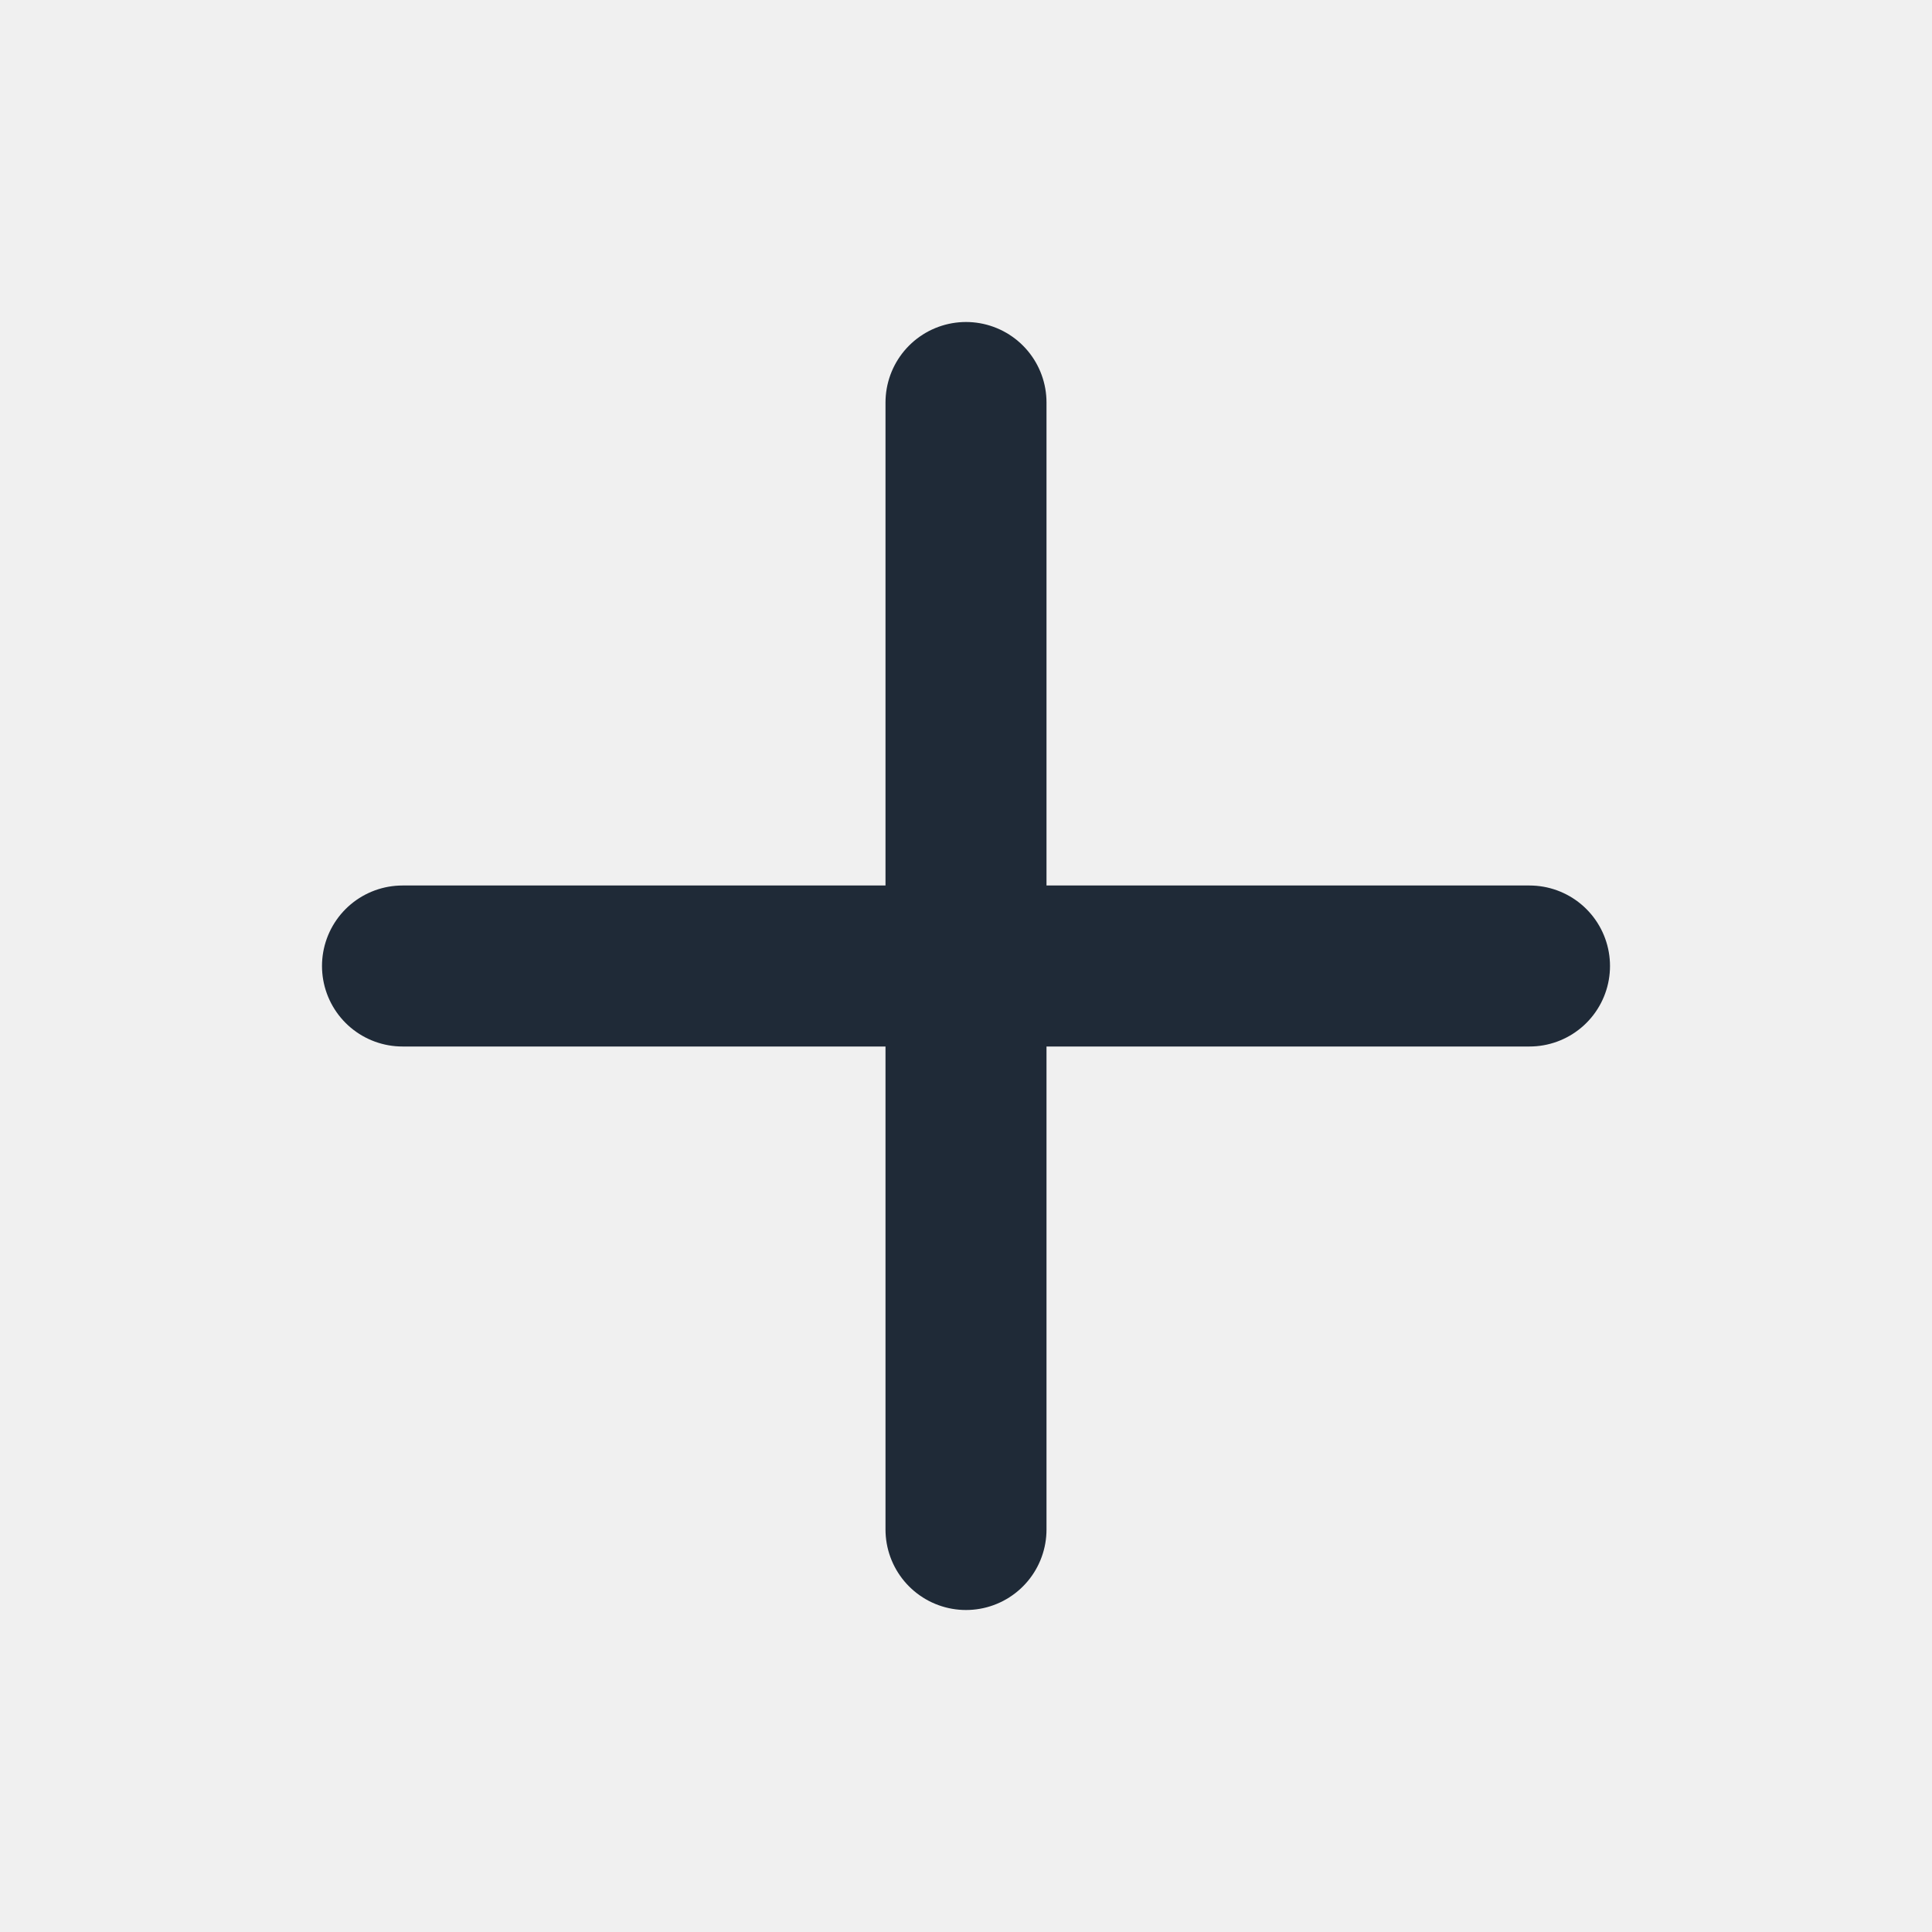
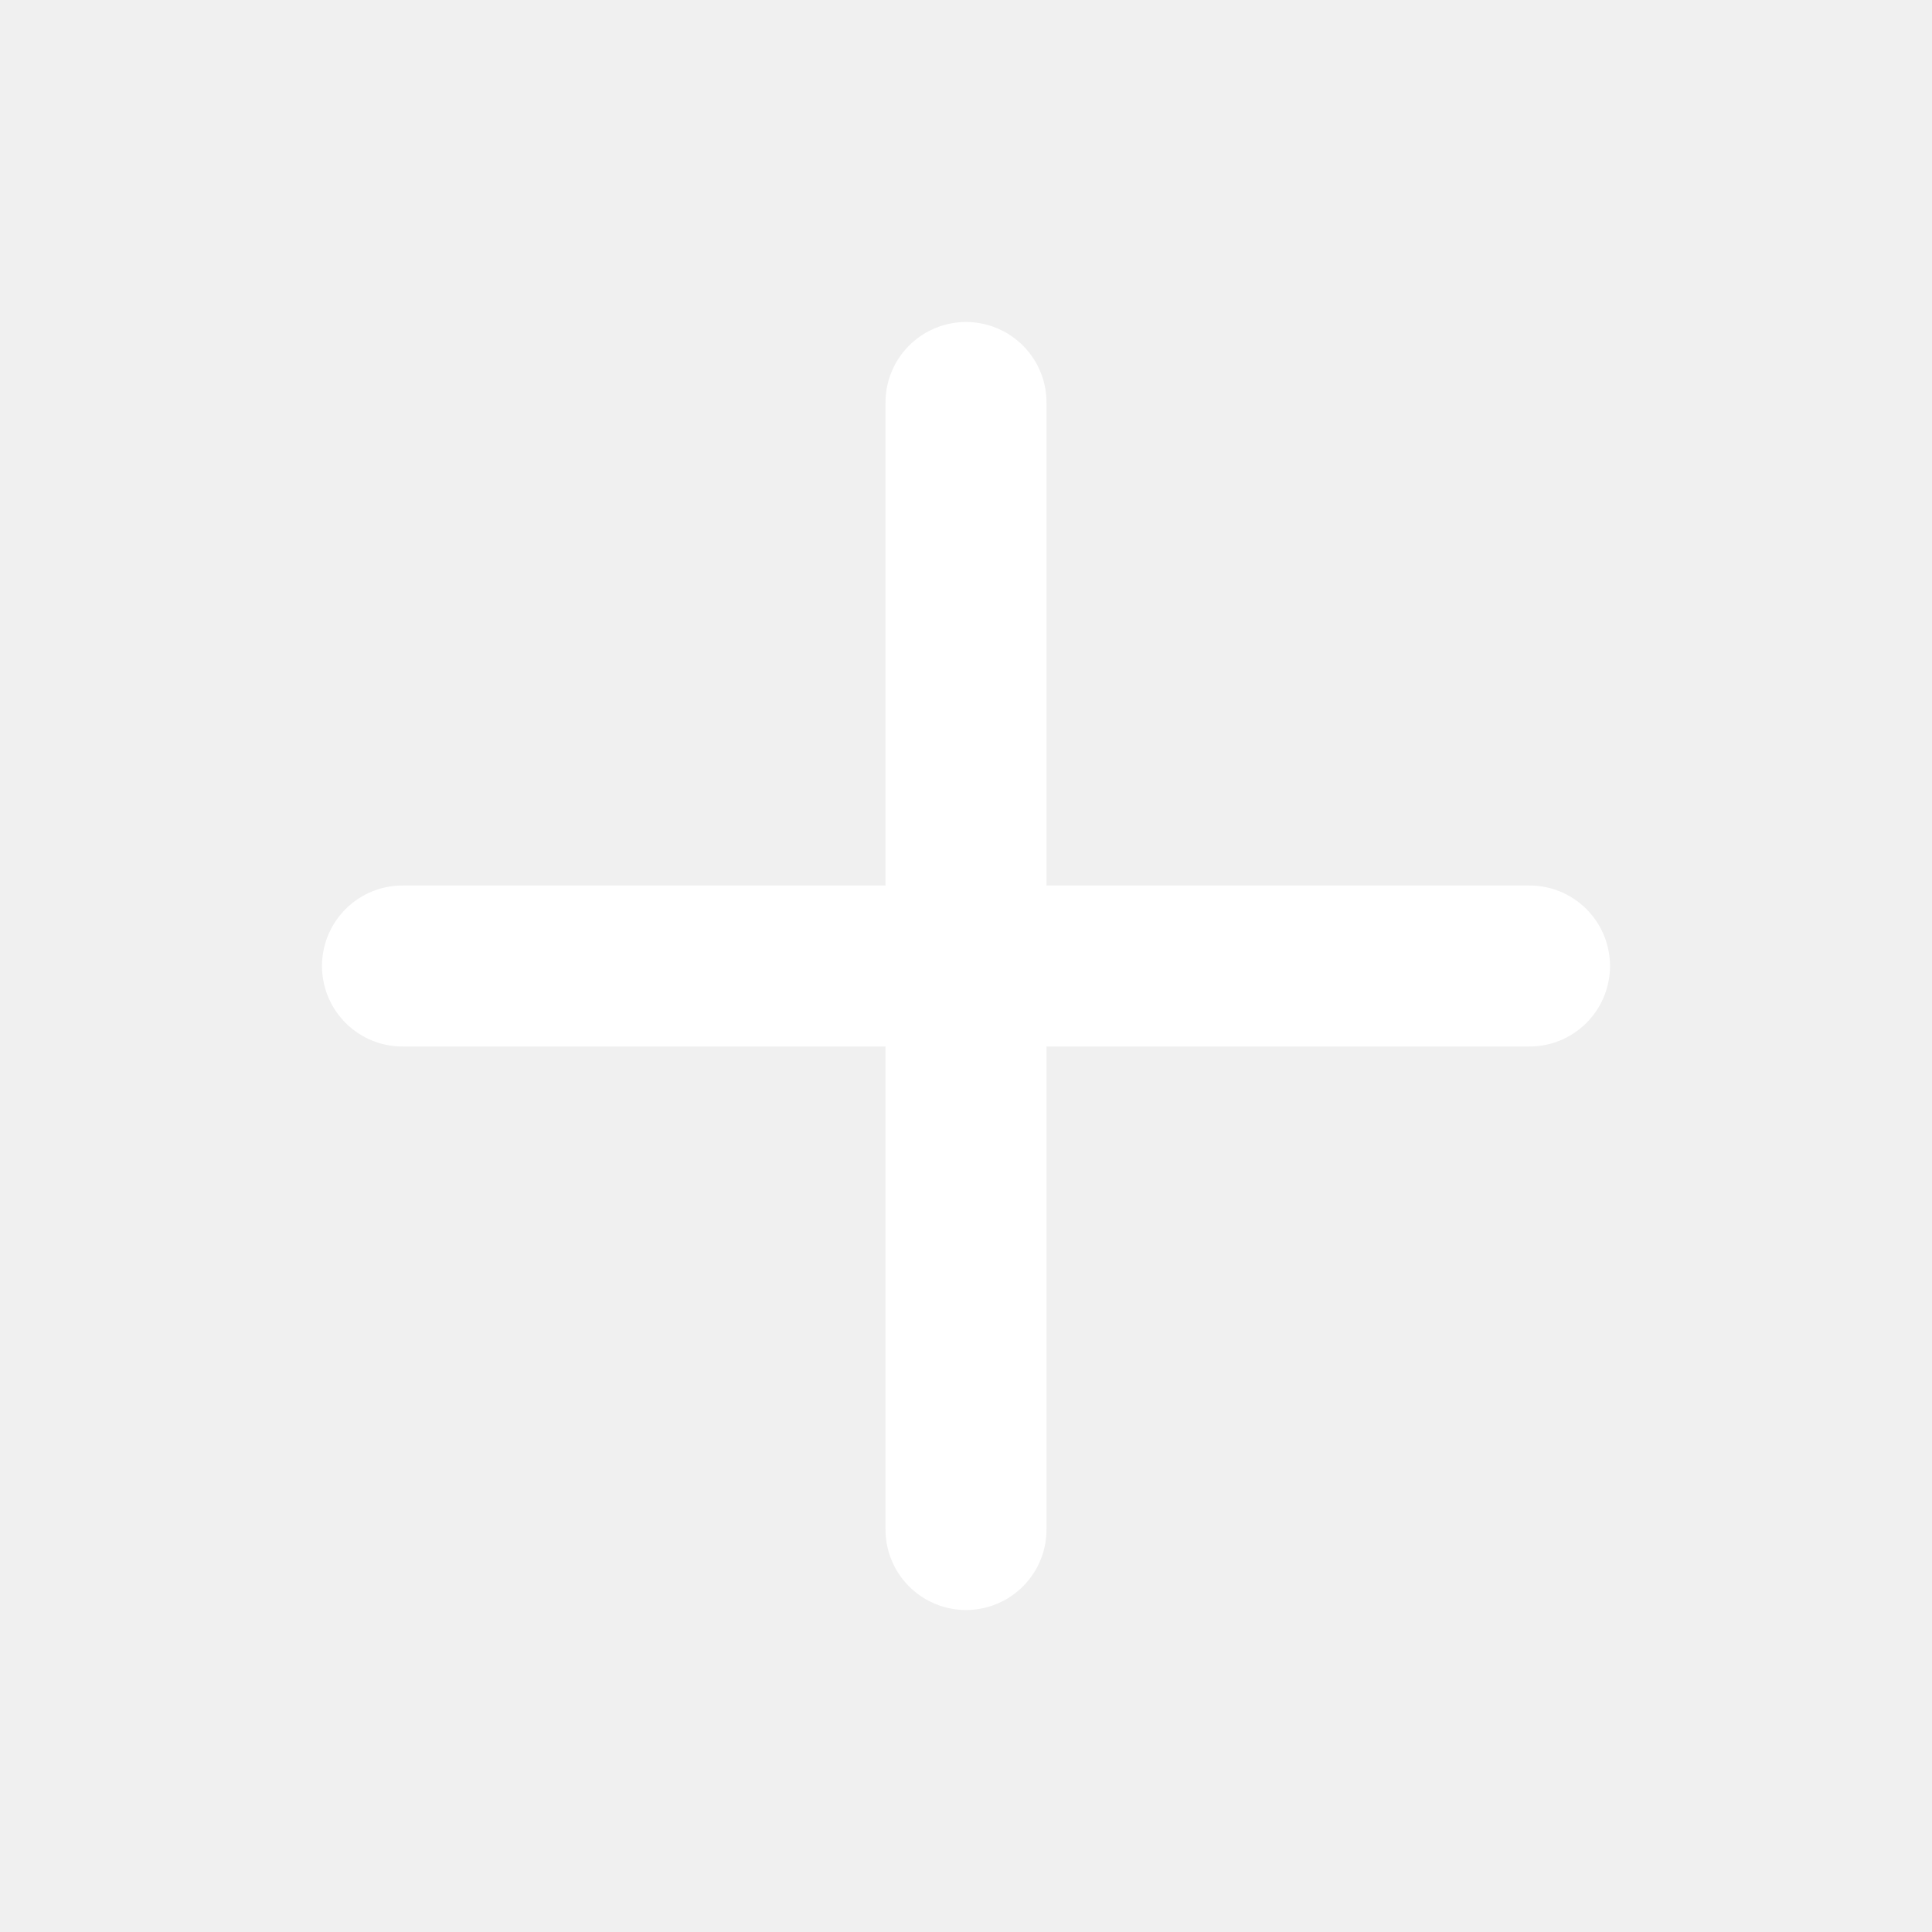
- <svg xmlns="http://www.w3.org/2000/svg" width="24" height="24" viewBox="0 0 24 24" fill="none">
-   <path d="M12 5V12M12 12V19M12 12H19M12 12H5" stroke="#1F2A37" stroke-width="2" stroke-linecap="round" stroke-linejoin="round" />
+ <svg xmlns="http://www.w3.org/2000/svg" width="24" height="24" viewBox="0 0 24 24" fill="#ffffff">
+   <path d="M12 5V12M12 12V19M12 12H19M12 12H5" stroke="#ffffff" stroke-width="2" stroke-linecap="round" stroke-linejoin="round" />
</svg>
